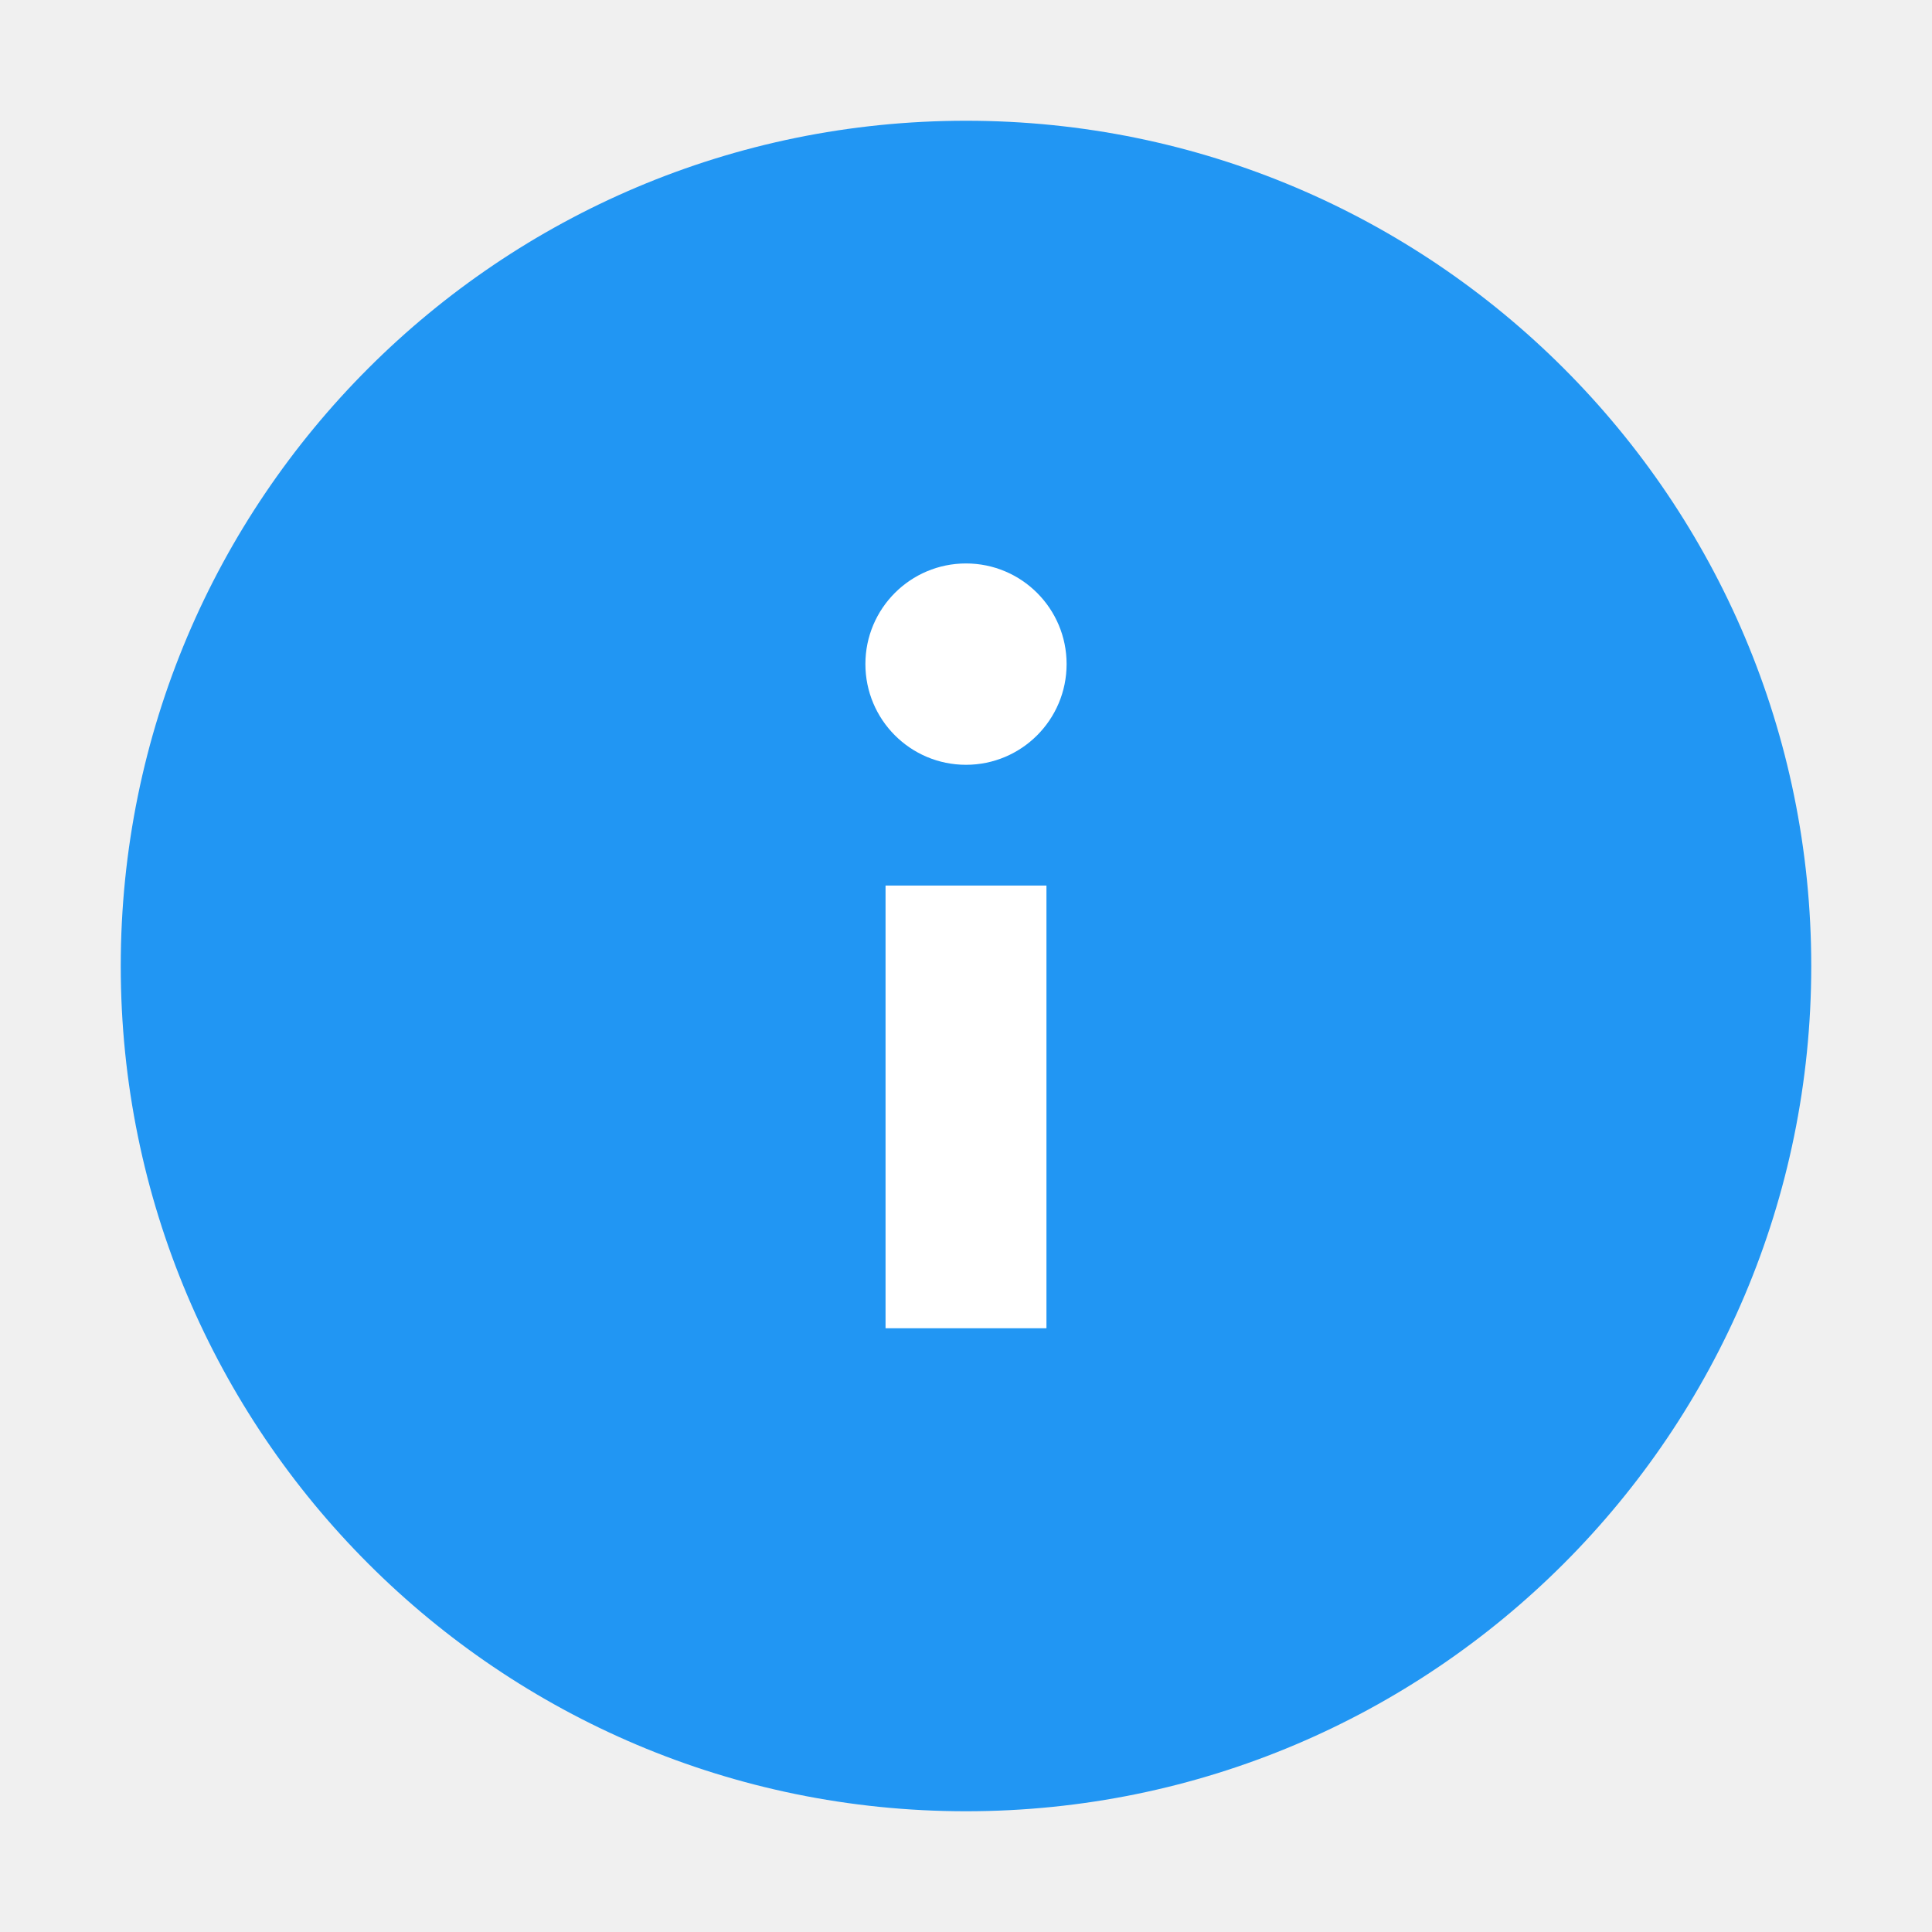
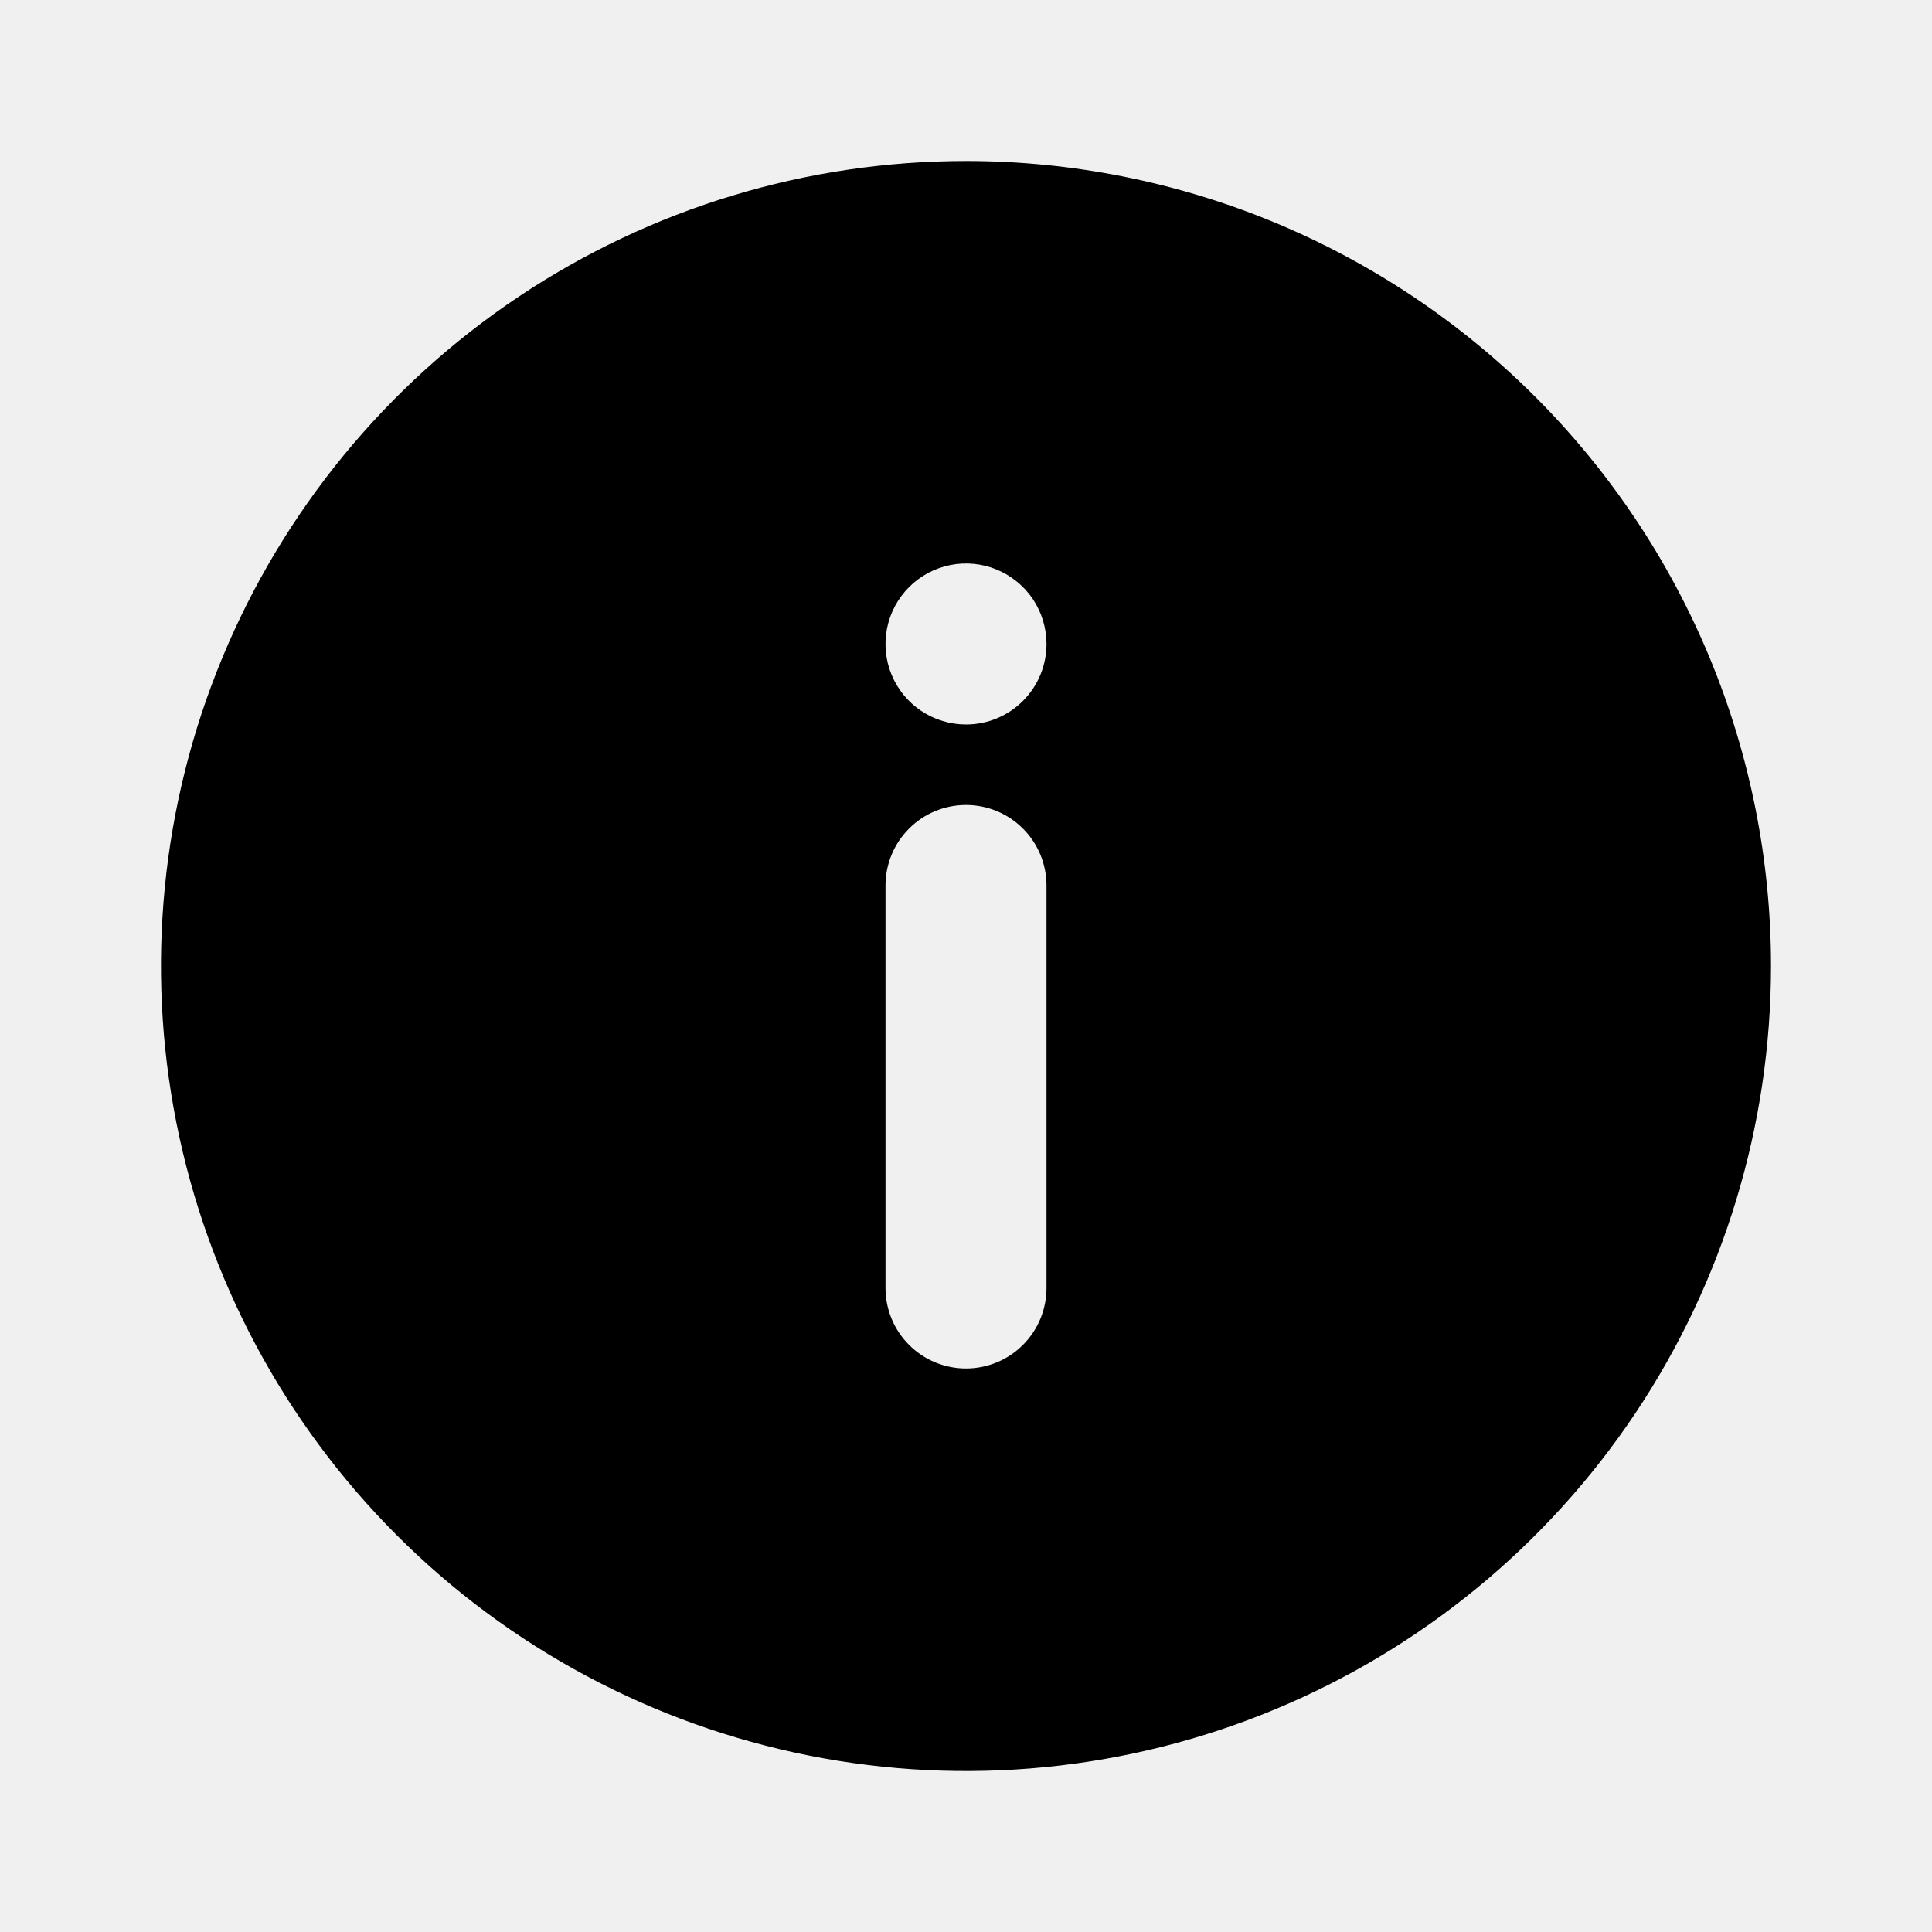
- <svg xmlns="http://www.w3.org/2000/svg" width="14" height="14" viewBox="0 0 14 14" fill="none">
-   <path d="M7 13.125C10.383 13.125 13.125 10.383 13.125 7C13.125 3.617 10.383 0.875 7 0.875C3.617 0.875 0.875 3.617 0.875 7C0.875 10.383 3.617 13.125 7 13.125Z" fill="#2196F3" />
-   <path d="M6.417 6.417H7.583V9.625H6.417V6.417Z" fill="white" />
-   <path d="M7 5.542C7.403 5.542 7.729 5.215 7.729 4.812C7.729 4.41 7.403 4.083 7 4.083C6.597 4.083 6.271 4.41 6.271 4.812C6.271 5.215 6.597 5.542 7 5.542Z" fill="white" />
+ <svg xmlns="http://www.w3.org/2000/svg" width="24" height="24" viewBox="0 0 24 24" fill="none">
+   <path d="M12 2C10.022 2 8.089 2.586 6.444 3.685C4.8 4.784 3.518 6.346 2.761 8.173C2.004 10 1.806 12.011 2.192 13.951C2.578 15.891 3.53 17.672 4.929 19.071C6.327 20.47 8.109 21.422 10.049 21.808C11.989 22.194 14 21.996 15.827 21.239C17.654 20.482 19.216 19.2 20.315 17.556C21.413 15.911 22 13.978 22 12C22 10.687 21.741 9.386 21.239 8.173C20.736 6.96 20 5.858 19.071 4.929C18.142 4 17.04 3.264 15.827 2.761C14.614 2.259 13.313 2 12 2V2ZM13 16C13 16.265 12.895 16.52 12.707 16.707C12.52 16.895 12.265 17 12 17C11.735 17 11.48 16.895 11.293 16.707C11.105 16.52 11 16.265 11 16V11C11 10.735 11.105 10.48 11.293 10.293C11.48 10.105 11.735 10 12 10C12.265 10 12.52 10.105 12.707 10.293C12.895 10.48 13 10.735 13 11V16ZM12 9C11.802 9 11.609 8.941 11.444 8.831C11.28 8.722 11.152 8.565 11.076 8.383C11 8.2 10.981 7.999 11.019 7.805C11.058 7.611 11.153 7.433 11.293 7.293C11.433 7.153 11.611 7.058 11.805 7.019C11.999 6.981 12.2 7 12.383 7.076C12.565 7.152 12.722 7.28 12.832 7.444C12.941 7.609 13 7.802 13 8C13 8.265 12.895 8.52 12.707 8.707C12.52 8.895 12.265 9 12 9Z" fill="black" />
</svg>
